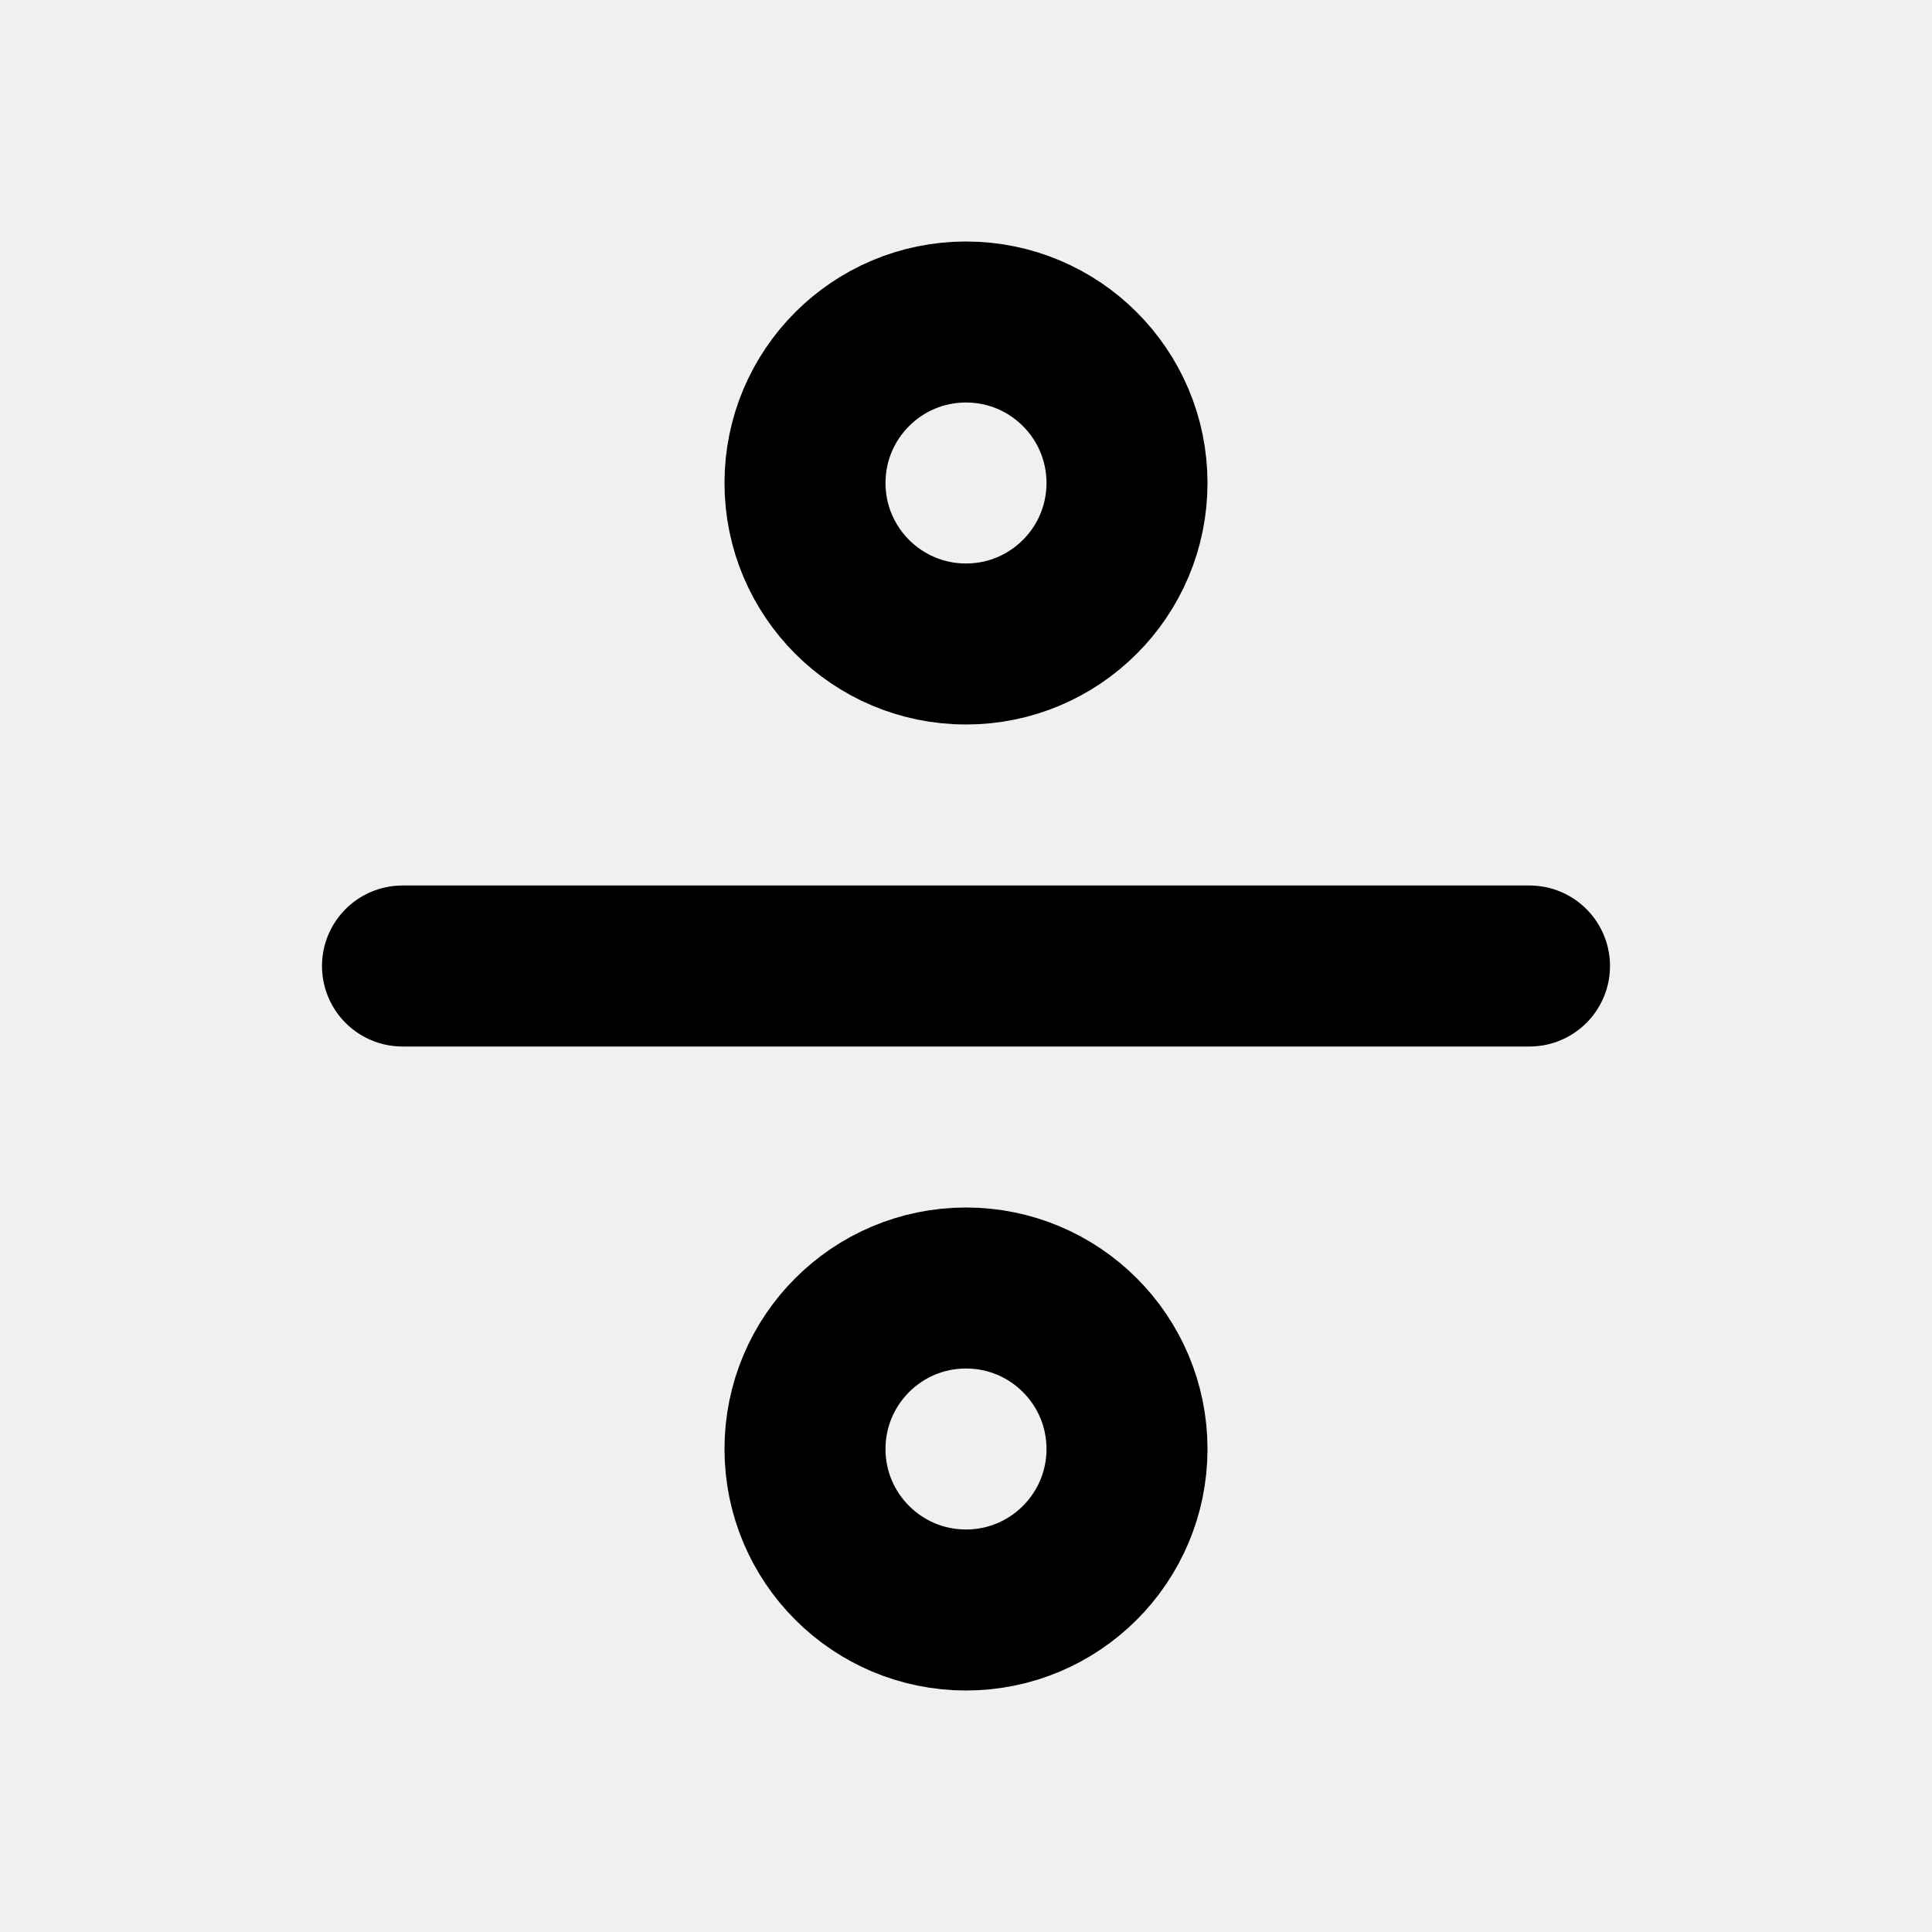
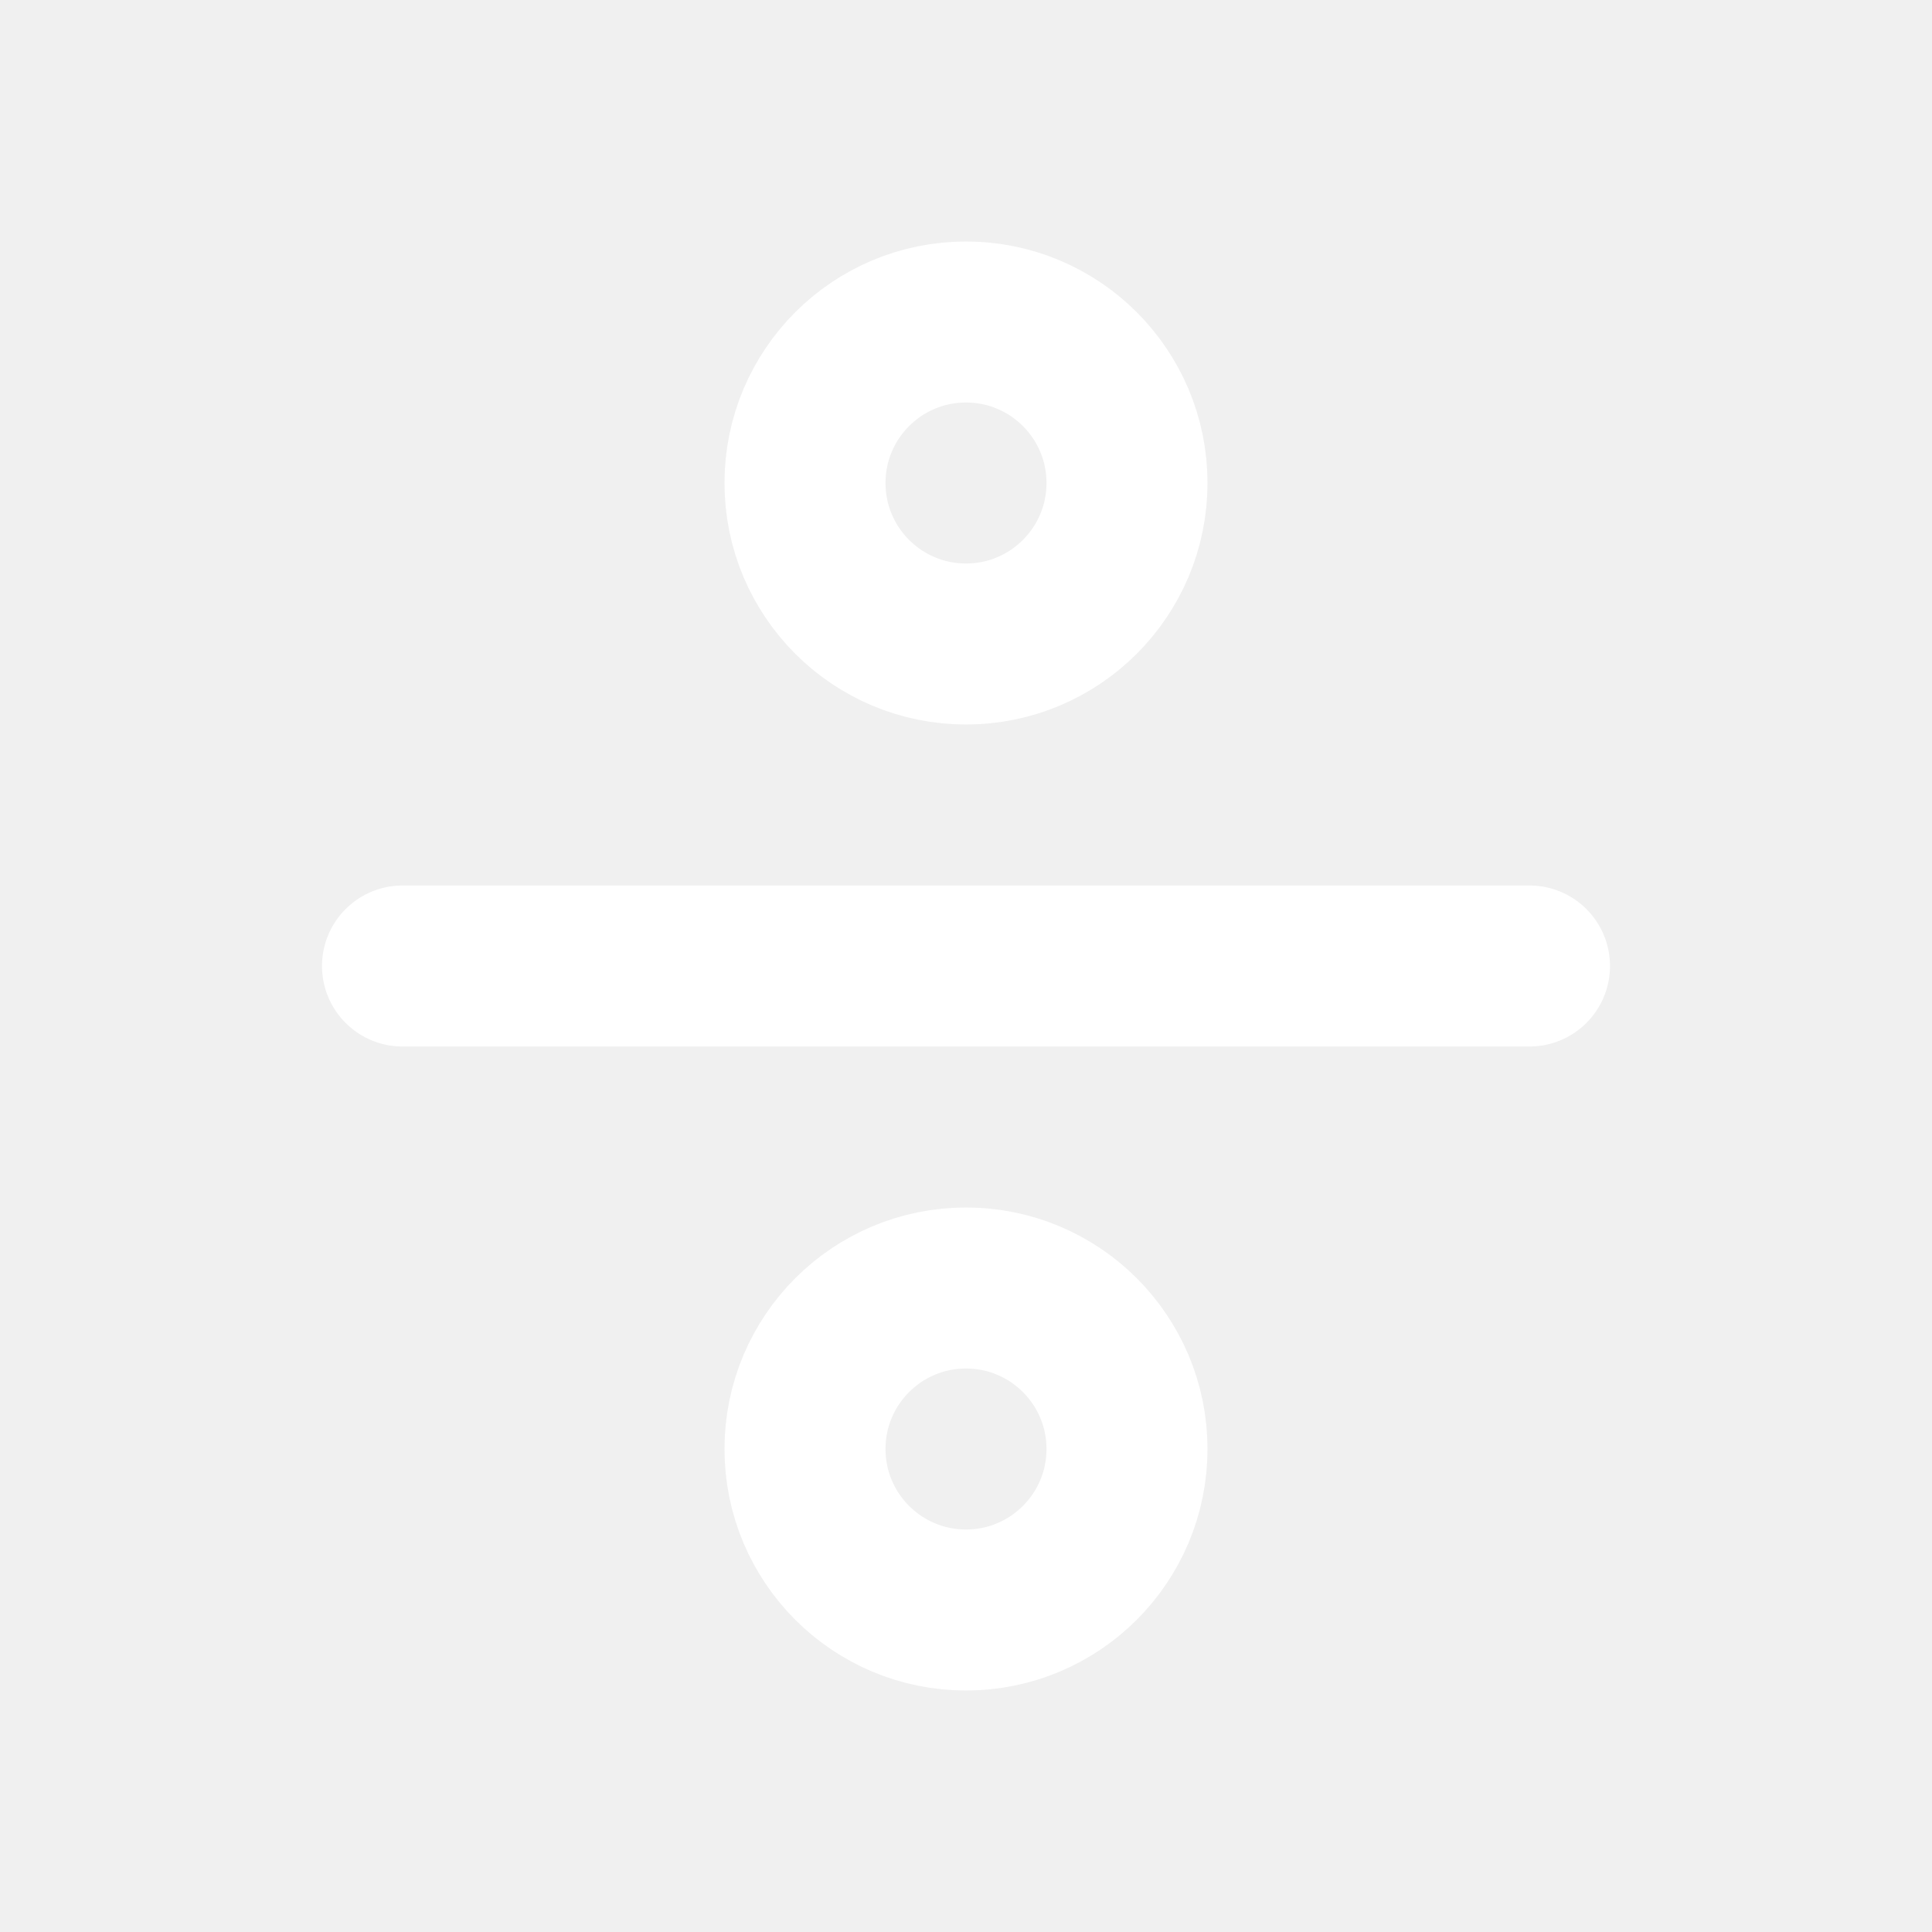
- <svg xmlns="http://www.w3.org/2000/svg" width="24" height="24" viewBox="0 0 24 24" fill="none" stroke="currentColor" stroke-width="2" stroke-linecap="round" stroke-linejoin="round" class="feather feather-divide">
+ <svg xmlns="http://www.w3.org/2000/svg" width="24" height="24" viewBox="0 0 24 24" fill="none" stroke="#ffffff" stroke-width="2" stroke-linecap="round" stroke-linejoin="round" class="feather feather-divide">
  <circle cx="12" cy="6" r="2" />
  <line x1="5" y1="12" x2="19" y2="12" />
  <circle cx="12" cy="18" r="2" />
</svg>
